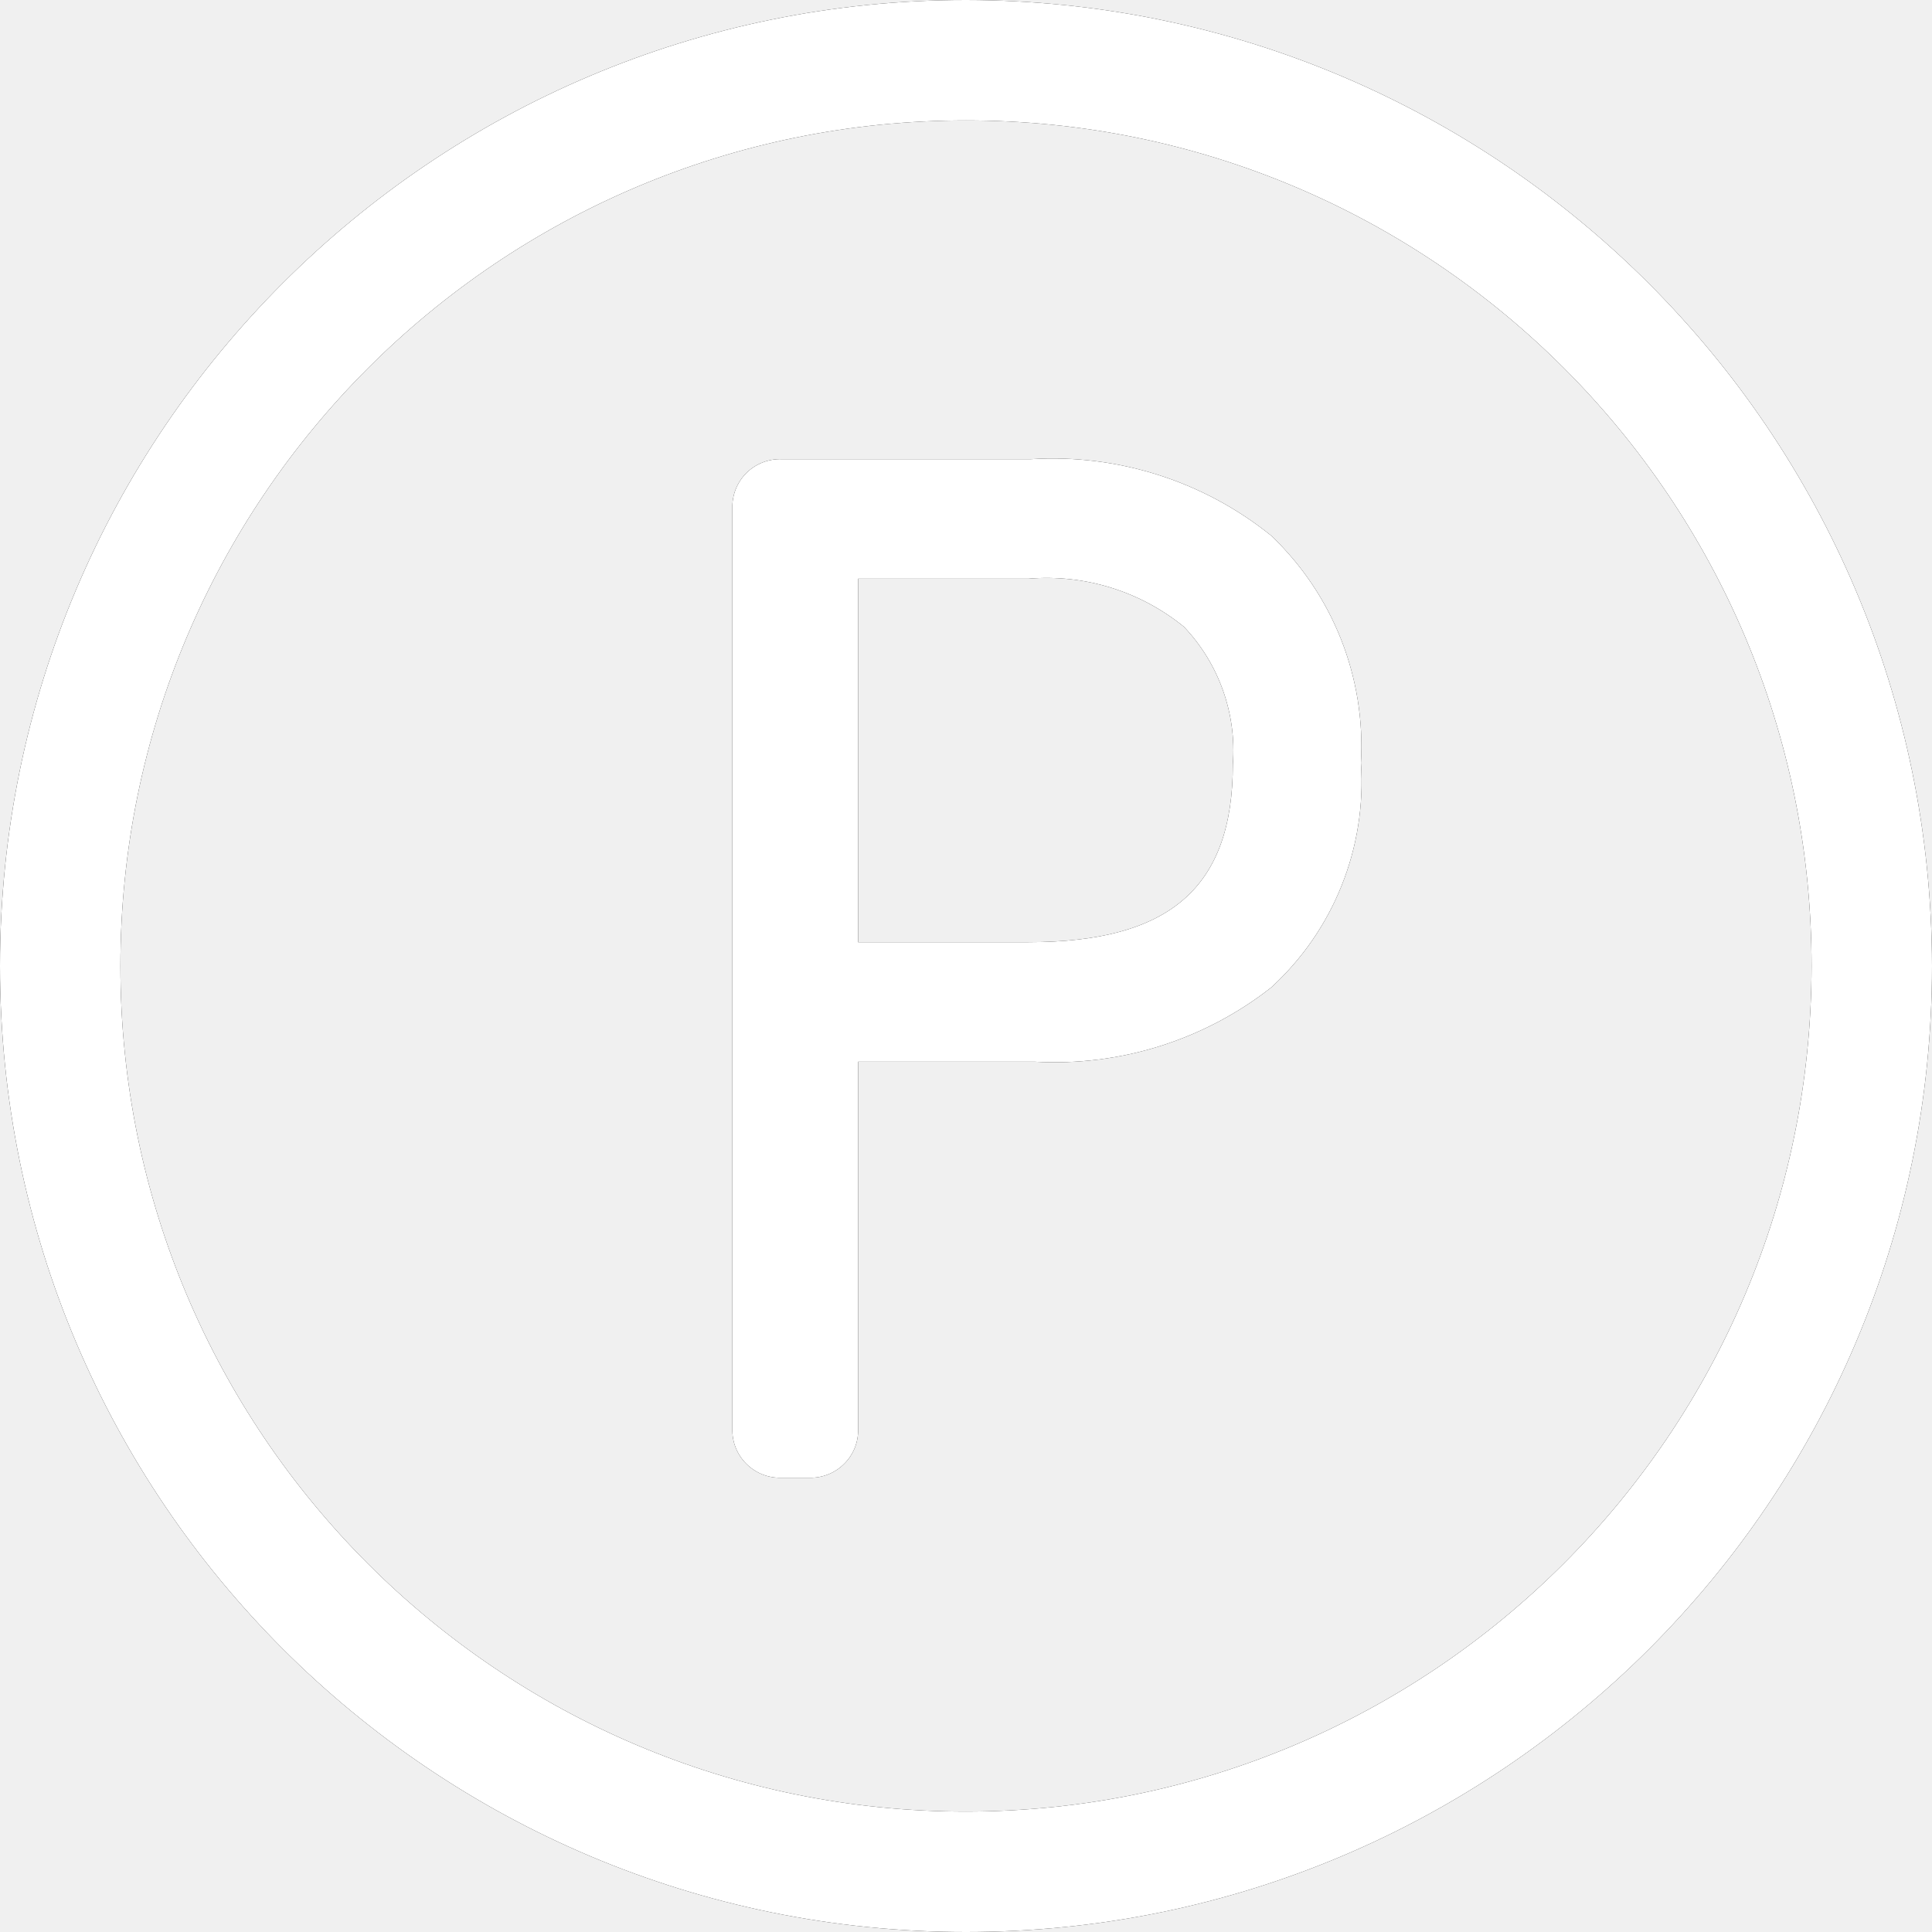
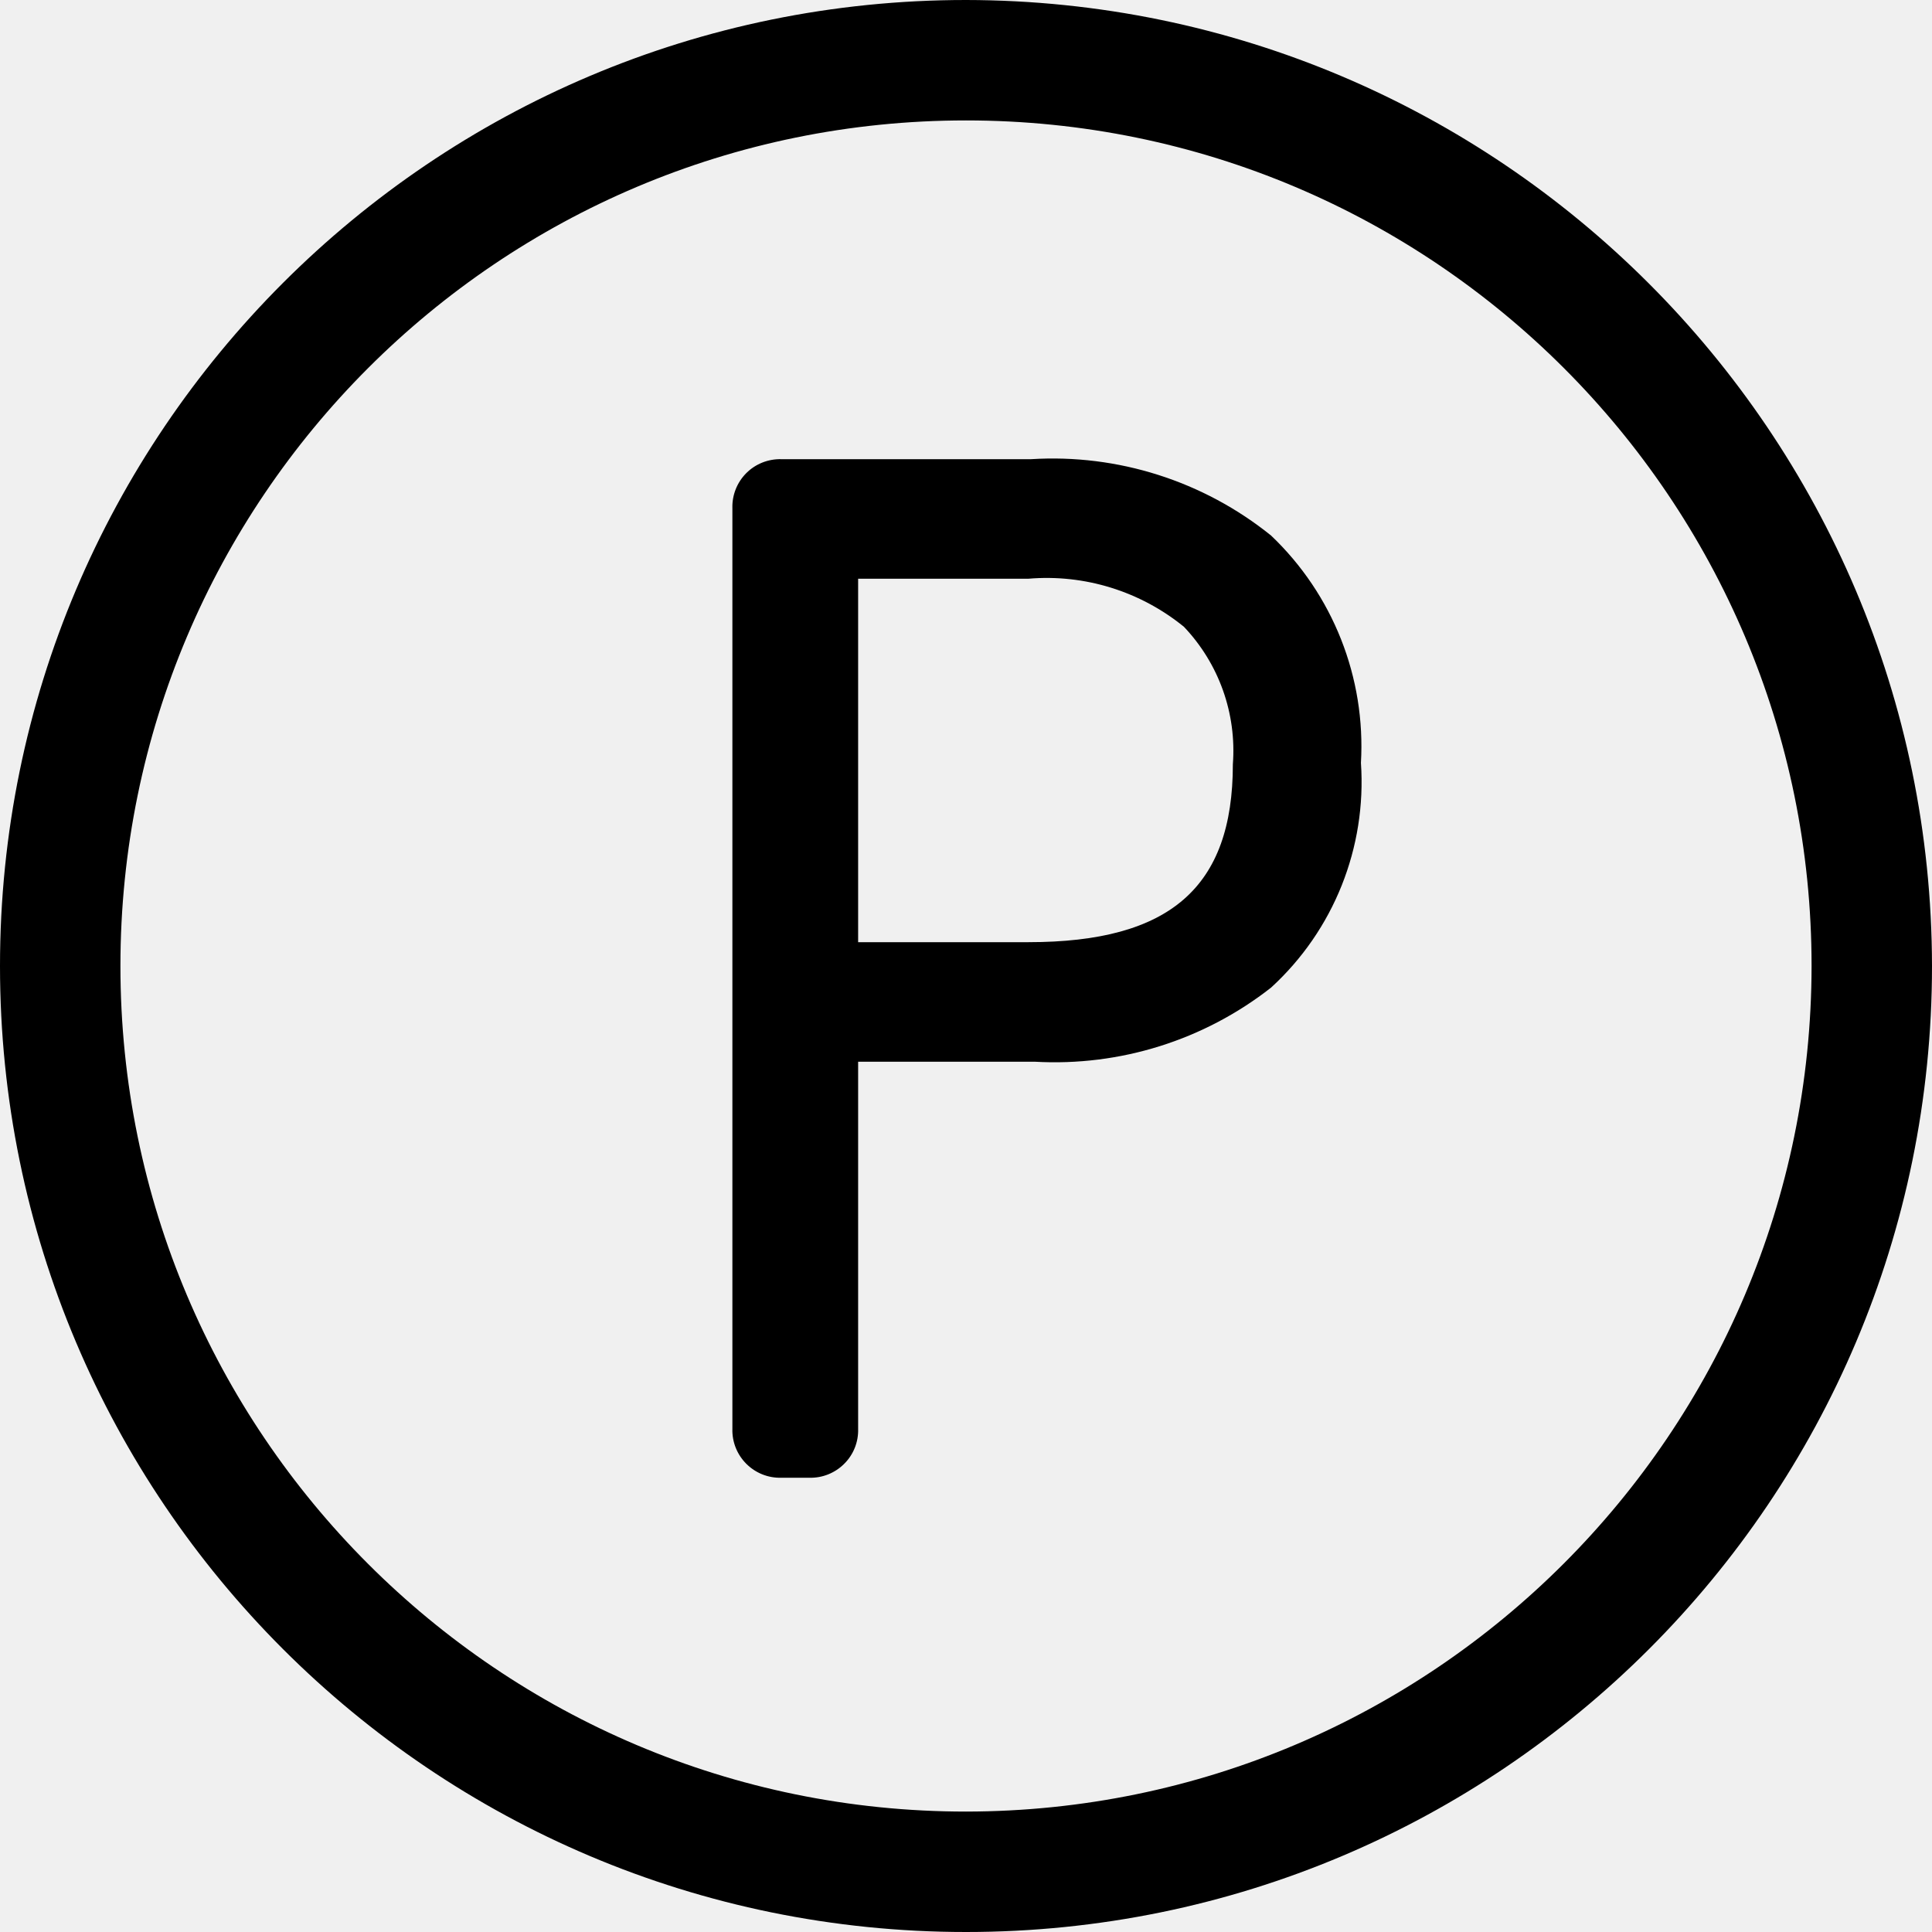
<svg xmlns="http://www.w3.org/2000/svg" xmlns:xlink="http://www.w3.org/1999/xlink" width="24" height="24" viewBox="0 0 24 24">
  <defs>
    <path id="location_category_parking-a" d="M12,0 C18.624,0.009 23.991,5.376 24,12 C24,18.627 18.627,24 12,24 C5.373,24 0,18.627 0,12 C1.98290996e-15,5.373 5.373,-1.98290996e-15 12,0 Z M12,22.504 C17.799,22.498 22.498,17.799 22.504,12 C22.504,6.199 17.801,1.496 12,1.496 C6.199,1.496 1.496,6.199 1.496,12 C1.496,17.801 6.199,22.504 12,22.504 Z M12.809,5.704 C13.886,5.637 14.95,5.976 15.79,6.653 C16.559,7.385 16.967,8.418 16.906,9.477 C16.978,10.529 16.568,11.556 15.79,12.268 C14.956,12.922 13.912,13.249 12.854,13.189 L10.66,13.189 L10.66,17.749 C10.665,17.912 10.603,18.069 10.487,18.184 C10.372,18.299 10.215,18.362 10.052,18.357 L9.706,18.357 C9.543,18.362 9.386,18.299 9.271,18.184 C9.156,18.069 9.093,17.912 9.098,17.749 L9.098,6.313 C9.093,6.15 9.156,5.992 9.271,5.877 C9.386,5.762 9.543,5.7 9.706,5.704 L12.809,5.704 Z M12.776,11.704 C14.534,11.704 15.315,11.023 15.315,9.494 C15.363,8.864 15.142,8.244 14.707,7.786 C14.165,7.345 13.473,7.13 12.776,7.189 L10.66,7.189 L10.66,11.704 L12.776,11.704 Z" />
  </defs>
  <g fill="none" fill-rule="evenodd">
-     <mask id="location_category_parking-b" fill="#fff">
+     <mask id="location_category_parking-b" fill="#000">
      <use xlink:href="#location_category_parking-a" />
    </mask>
    <use fill="#000" fill-rule="nonzero" xlink:href="#location_category_parking-a" />
    <g fill="#FFF" mask="url(#location_category_parking-b)">
      <rect width="24" height="24" />
    </g>
  </g>
</svg>
